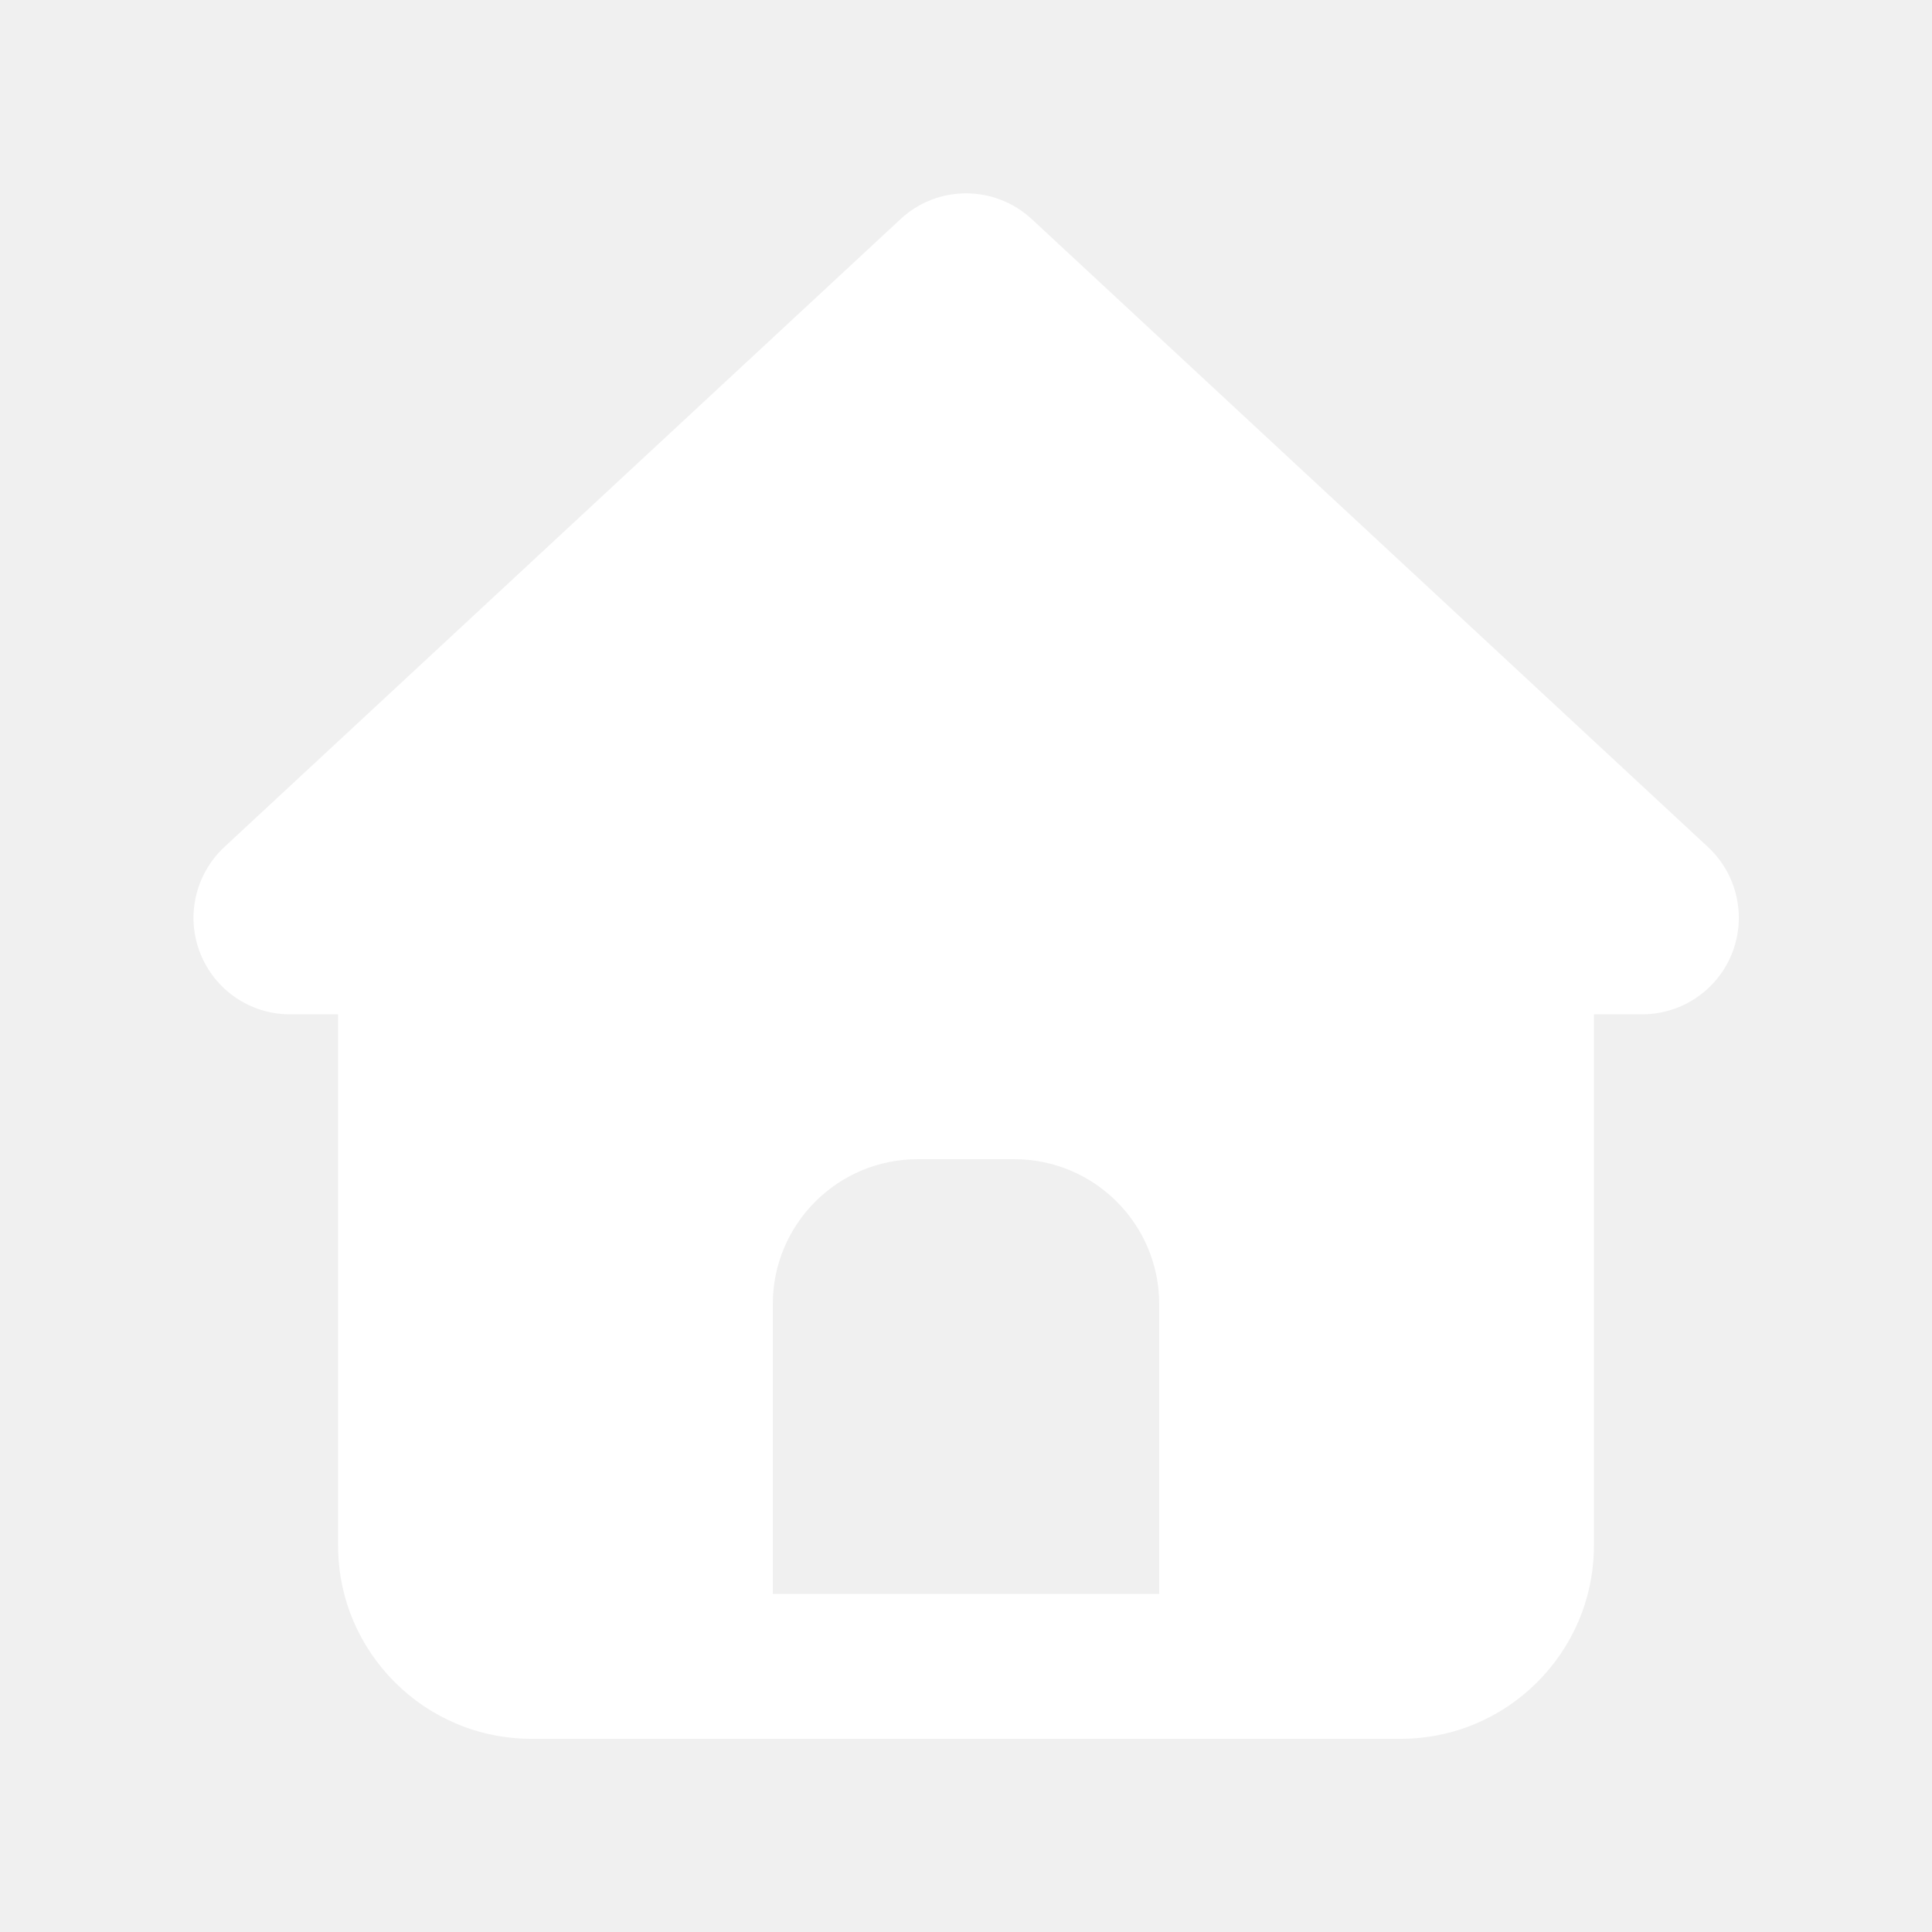
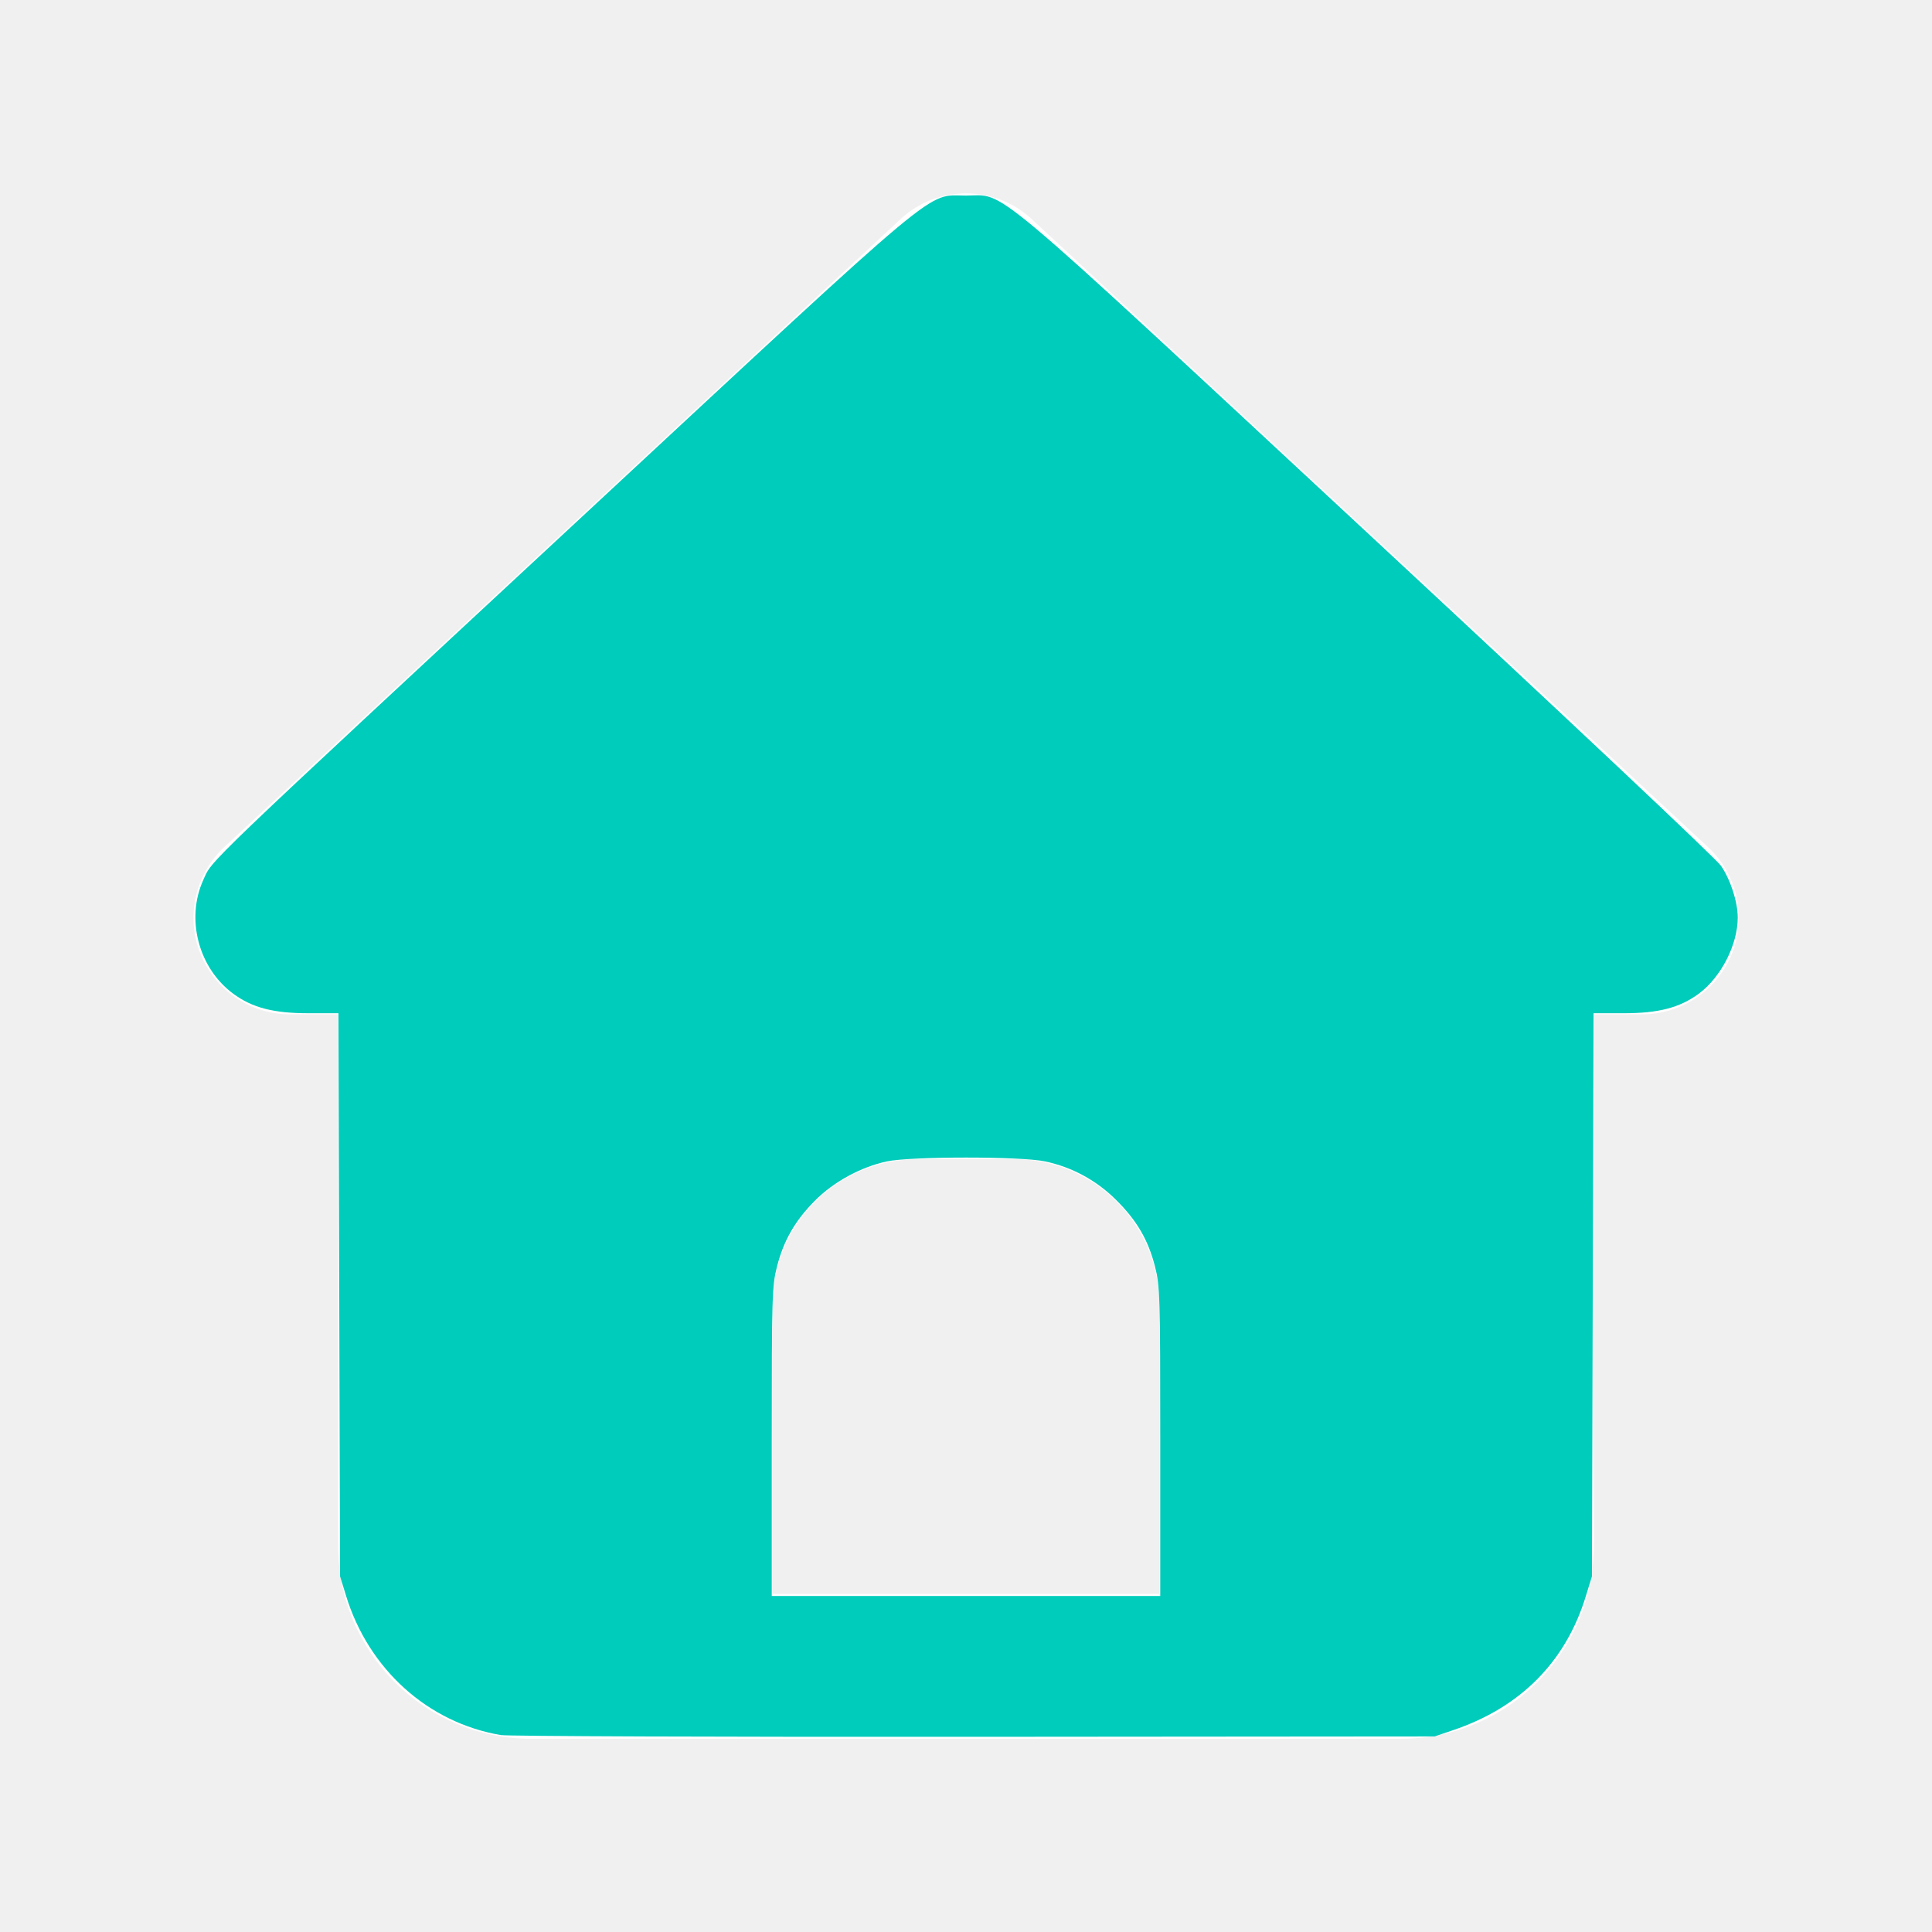
<svg xmlns="http://www.w3.org/2000/svg" viewBox="0 0 640 640" version="1.1" id="svg1">
  <defs id="defs1" />
  <path fill="#ffffff" d="M341.8 72.6C329.5 61.2 310.5 61.2 298.3 72.6L74.3 280.6C64.7 289.6 61.5 303.5 66.3 315.7C71.1 327.9 82.8 336 96 336L112 336L112 512C112 547.3 140.7 576 176 576L464 576C499.3 576 528 547.3 528 512L528 336L544 336C557.2 336 569 327.9 573.8 315.7C578.6 303.5 575.4 289.5 565.8 280.6L341.8 72.6zM304 384L336 384C362.5 384 384 405.5 384 432L384 528L256 528L256 432C256 405.5 277.5 384 304 384z" id="path1" />
+   <path style="fill:#00ccbb;stroke-width:0.87;fill-opacity:1" d="M 165.881,574.762 C 141.736,570.648 122.103,552.954 114.611,528.555 l -1.96,-6.381 -0.268,-93.261 -0.268,-93.261 h -9.879 c -11.655,0 -18.675,-1.821 -24.99,-6.482 C 65.775,320.704 61.487,304.414 67.335,291.525 70.472,284.612 64.848,290.004 194.999,169.13 314.092,58.527 306.603,64.783 319.931,64.783 c 13.594,0 4.575,-7.575 133.113,111.8 65.089,60.449 115.525,107.939 117.079,110.242 3.198,4.736 5.529,11.974 5.529,17.169 0,8.918 -5.551,19.754 -12.898,25.177 -6.315,4.661 -13.335,6.482 -24.99,6.482 h -9.879 l -0.268,93.261 -0.268,93.261 -1.995,6.508 c -6.688,21.821 -21.622,36.9 -44.05,44.479 l -6.087,2.057 -152.609,0.123 c -83.935,0.068 -154.462,-0.192 -156.727,-0.578 z M 384.348,477.53 c 0,-48.193 -0.1,-51.557 -1.726,-57.915 -2.282,-8.924 -6.04,-15.346 -13.003,-22.224 -6.539,-6.459 -14.532,-10.777 -23.445,-12.666 -7.968,-1.689 -44.388,-1.687 -52.36,0.003 -8.584,1.819 -17.629,6.748 -23.829,12.985 -6.607,6.646 -10.379,13.2 -12.605,21.903 -1.626,6.358 -1.726,9.722 -1.726,57.915 v 51.165 H 320 384.348 Z" id="path2" />
</svg>
